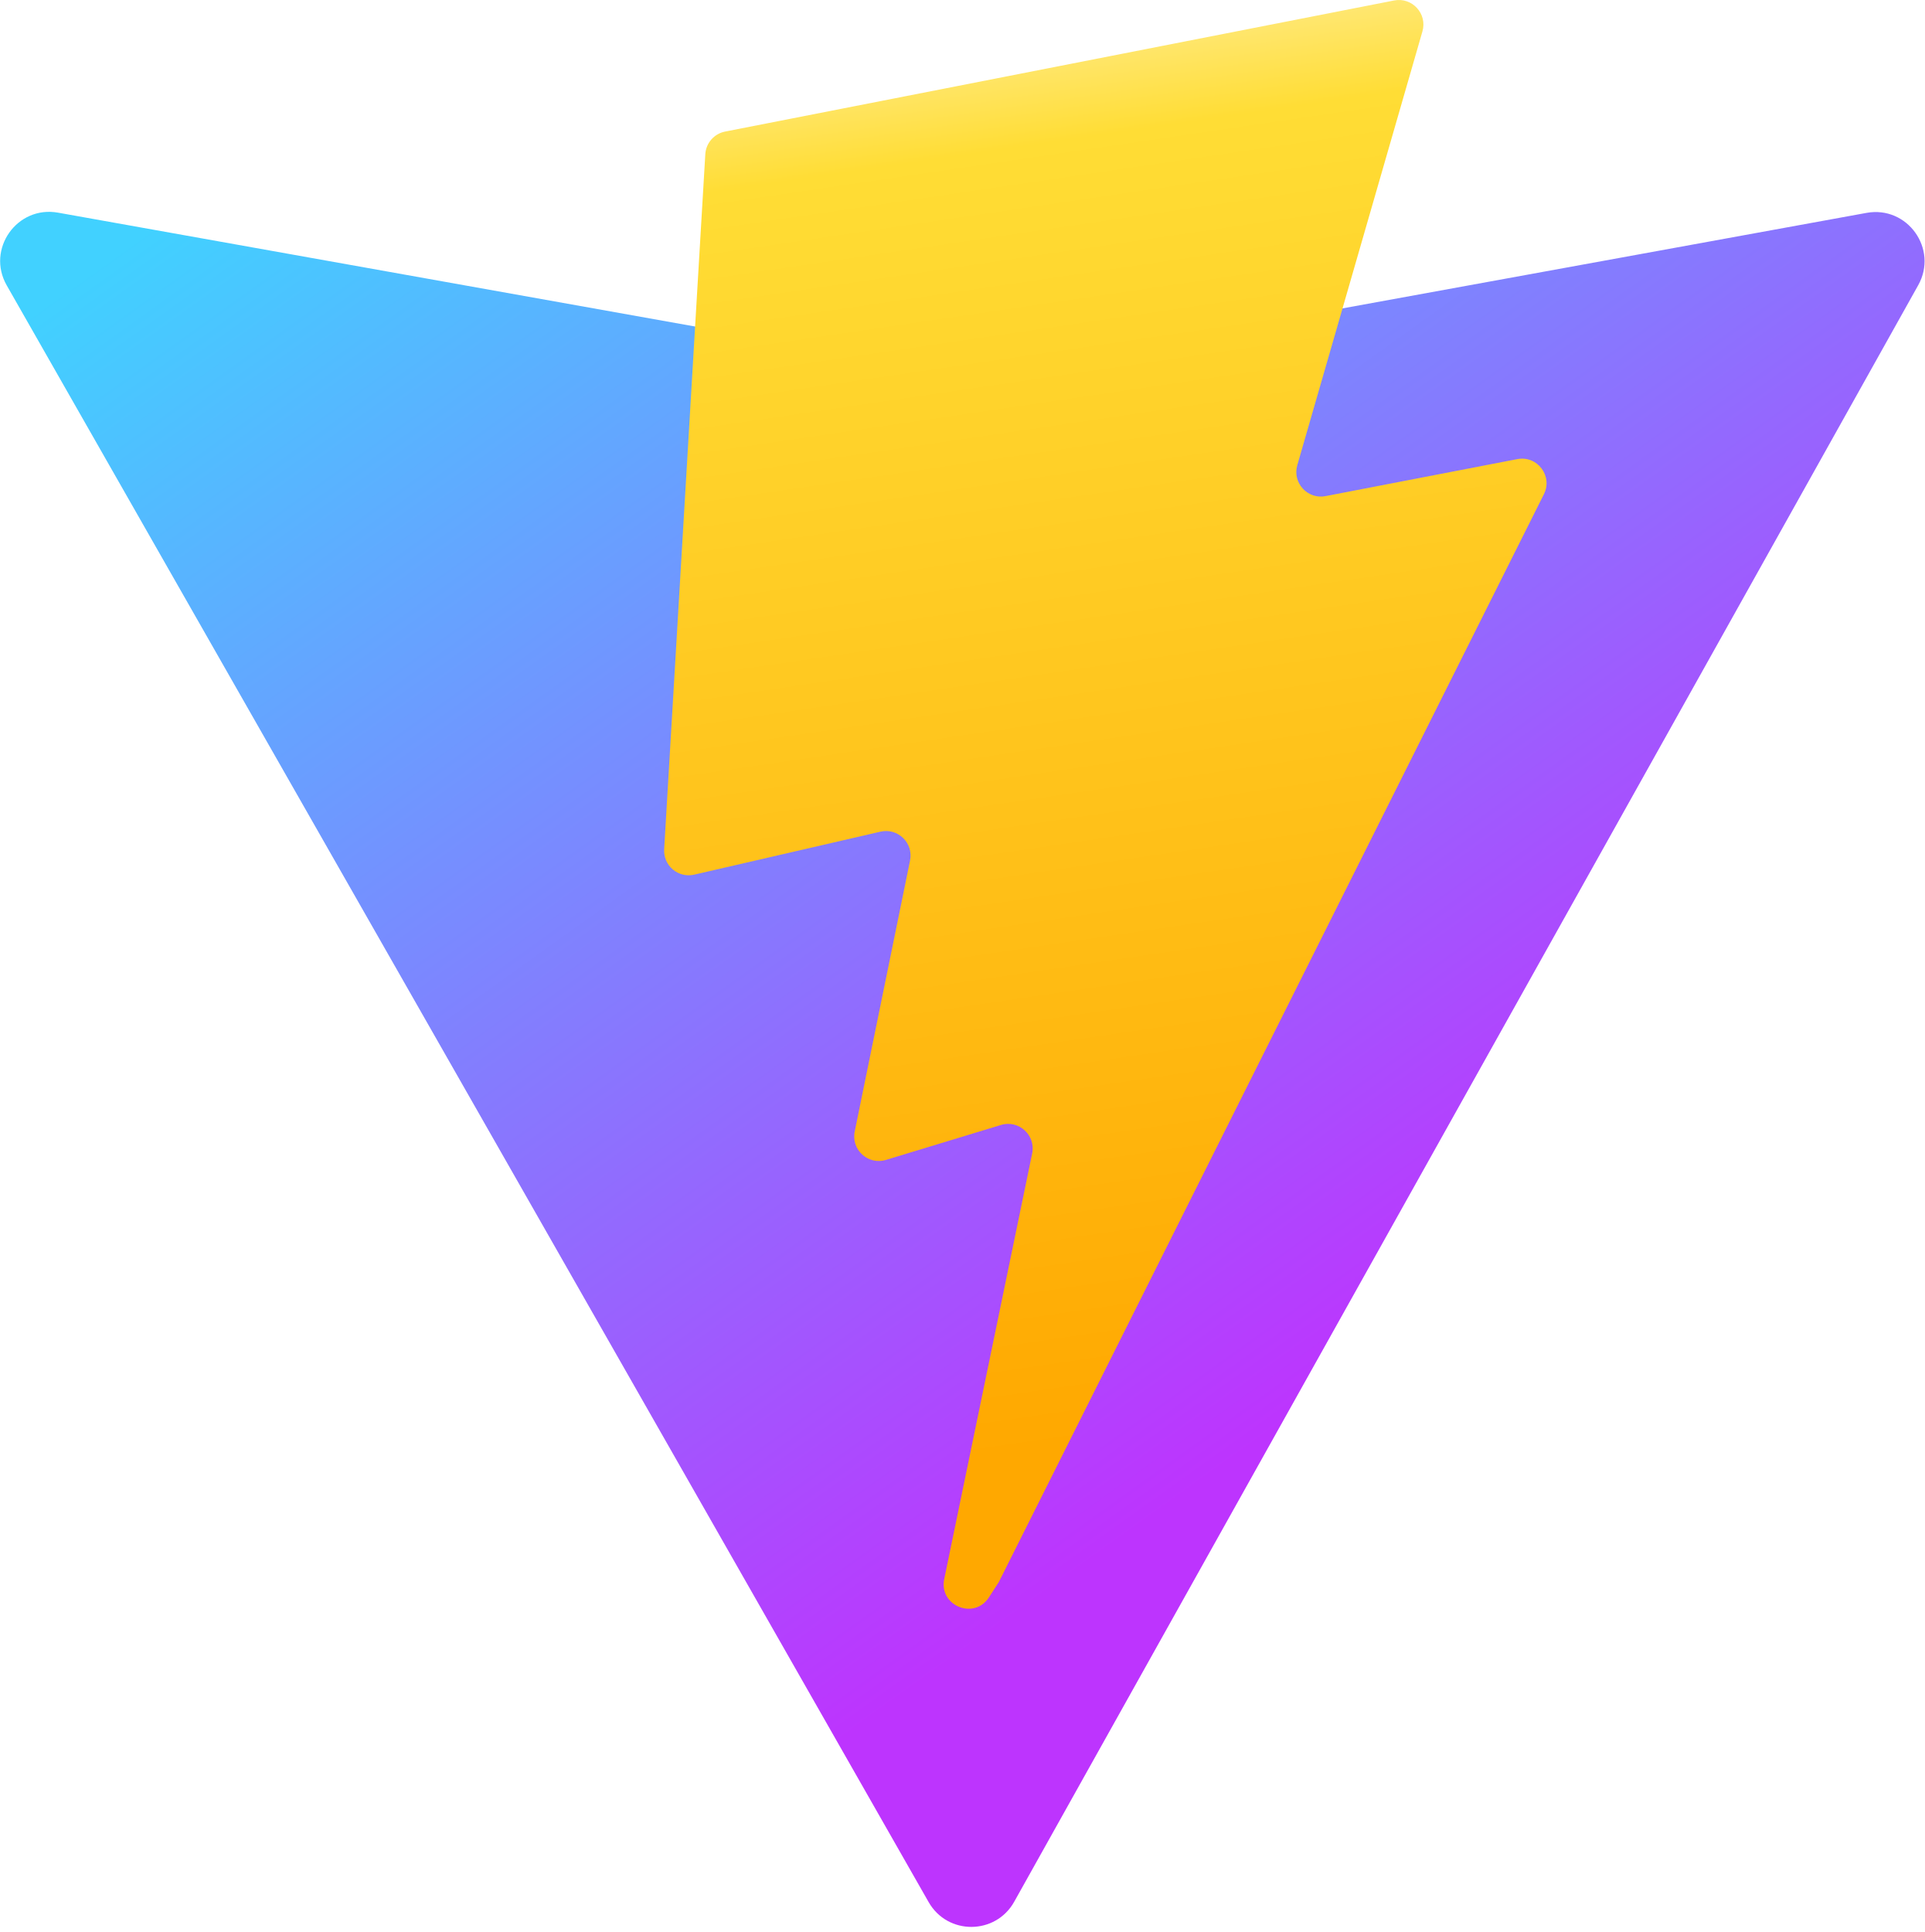
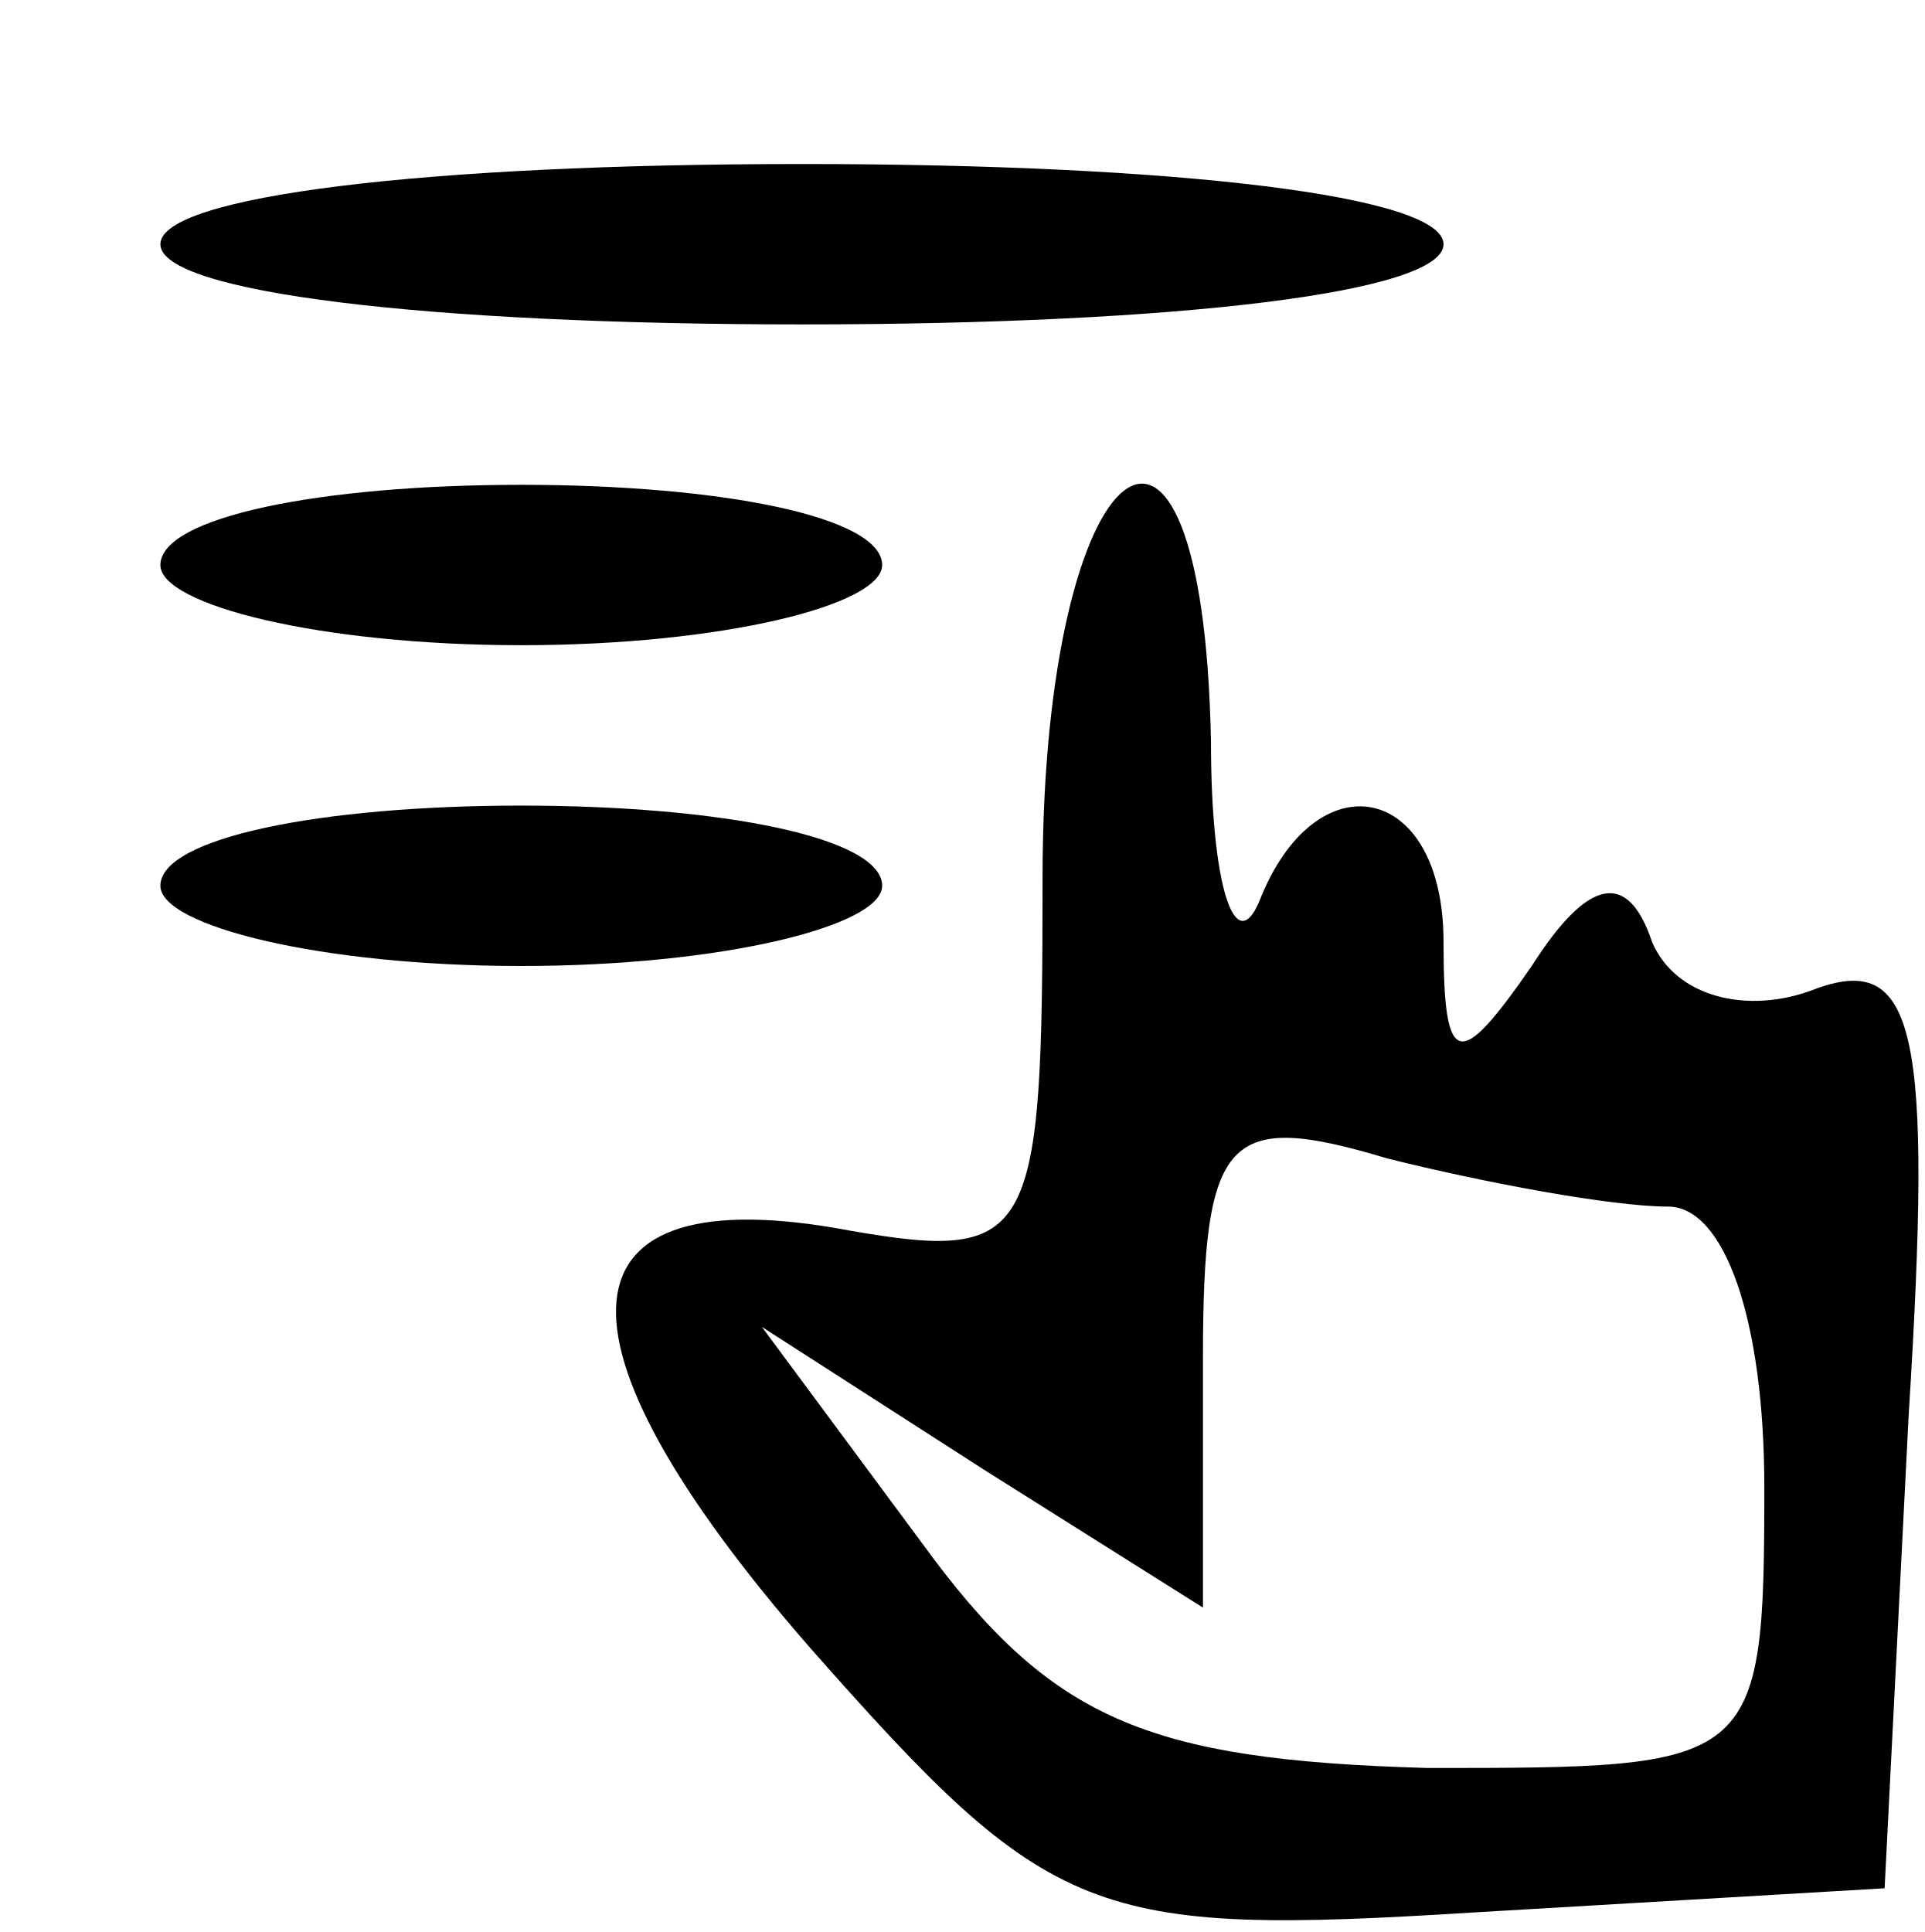
- <svg xmlns="http://www.w3.org/2000/svg" aria-hidden="true" role="img" class="iconify iconify--logos" width="31.88" height="32" preserveAspectRatio="xMidYMid meet" viewBox="0 0 256 257">
-   <defs>
-     <linearGradient id="IconifyId1813088fe1fbc01fb466" x1="-.828%" x2="57.636%" y1="7.652%" y2="78.411%">
-       <stop offset="0%" stop-color="#41D1FF" />
-       <stop offset="100%" stop-color="#BD34FE" />
-     </linearGradient>
-     <linearGradient id="IconifyId1813088fe1fbc01fb467" x1="43.376%" x2="50.316%" y1="2.242%" y2="89.03%">
-       <stop offset="0%" stop-color="#FFEA83" />
-       <stop offset="8.333%" stop-color="#FFDD35" />
-       <stop offset="100%" stop-color="#FFA800" />
-     </linearGradient>
-   </defs>
-   <path fill="url(#IconifyId1813088fe1fbc01fb466)" d="M255.153 37.938L134.897 252.976c-2.483 4.44-8.862 4.466-11.382.048L.875 37.958c-2.746-4.814 1.371-10.646 6.827-9.67l120.385 21.517a6.537 6.537 0 0 0 2.322-.004l117.867-21.483c5.438-.991 9.574 4.796 6.877 9.62Z" />
-   <path fill="url(#IconifyId1813088fe1fbc01fb467)" d="M185.432.063L96.44 17.501a3.268 3.268 0 0 0-2.634 3.014l-5.474 92.456a3.268 3.268 0 0 0 3.997 3.378l24.777-5.718c2.318-.535 4.413 1.507 3.936 3.838l-7.361 36.047c-.495 2.426 1.782 4.5 4.151 3.78l15.304-4.649c2.372-.72 4.652 1.36 4.15 3.788l-11.698 56.621c-.732 3.542 3.979 5.473 5.943 2.437l1.313-2.028l72.516-144.72c1.215-2.423-.88-5.186-3.54-4.672l-25.505 4.922c-2.396.462-4.435-1.77-3.759-4.114l16.646-57.705c.677-2.35-1.37-4.583-3.769-4.113Z" />
+ <svg xmlns="http://www.w3.org/2000/svg" version="1.0" width="31.88" height="32" viewBox="0 0 24 24" preserveAspectRatio="xMidYMid meet">
+   <g transform="translate(0,24) scale(0.1,-0.1)" fill="#000000" stroke="none">
+     <path d="M20 210 c0 -6 33 -10 80 -10 47 0 80 4 80 10 0 6 -33 10 -80 10 -47 0 -80 -4 -80 -10z" />
+     <path d="M20 170 c0 -5 20 -10 45 -10 25 0 45 5 45 10 0 6 -20 10 -45 10 -25 0 -45 -4 -45 -10z" />
+     <path d="M130 131 c0 -45 -1 -48 -24 -44 -37 7 -39 -13 -5 -52 30 -34 35 -36 83 -33 l51 3 3 59 c3 48 1 58 -12 53 -8 -3 -17 -1 -20 6 -3 9 -8 8 -15 -3 -9 -13 -11 -13 -11 3 0 20 -16 23 -23 5 -3 -7 -6 2 -6 20 -1 52 -21 37 -21 -17z m78 -41 c7 0 12 -14 12 -35 0 -35 -1 -35 -42 -35 -35 1 -47 6 -63 28 l-20 27 28 -18 27 -17 0 31 c0 28 3 31 23 25 12 -3 28 -6 35 -6z" />
+     <path d="M20 130 c0 -5 20 -10 45 -10 25 0 45 5 45 10 0 6 -20 10 -45 10 -25 0 -45 -4 -45 -10z" />
+   </g>
</svg>
